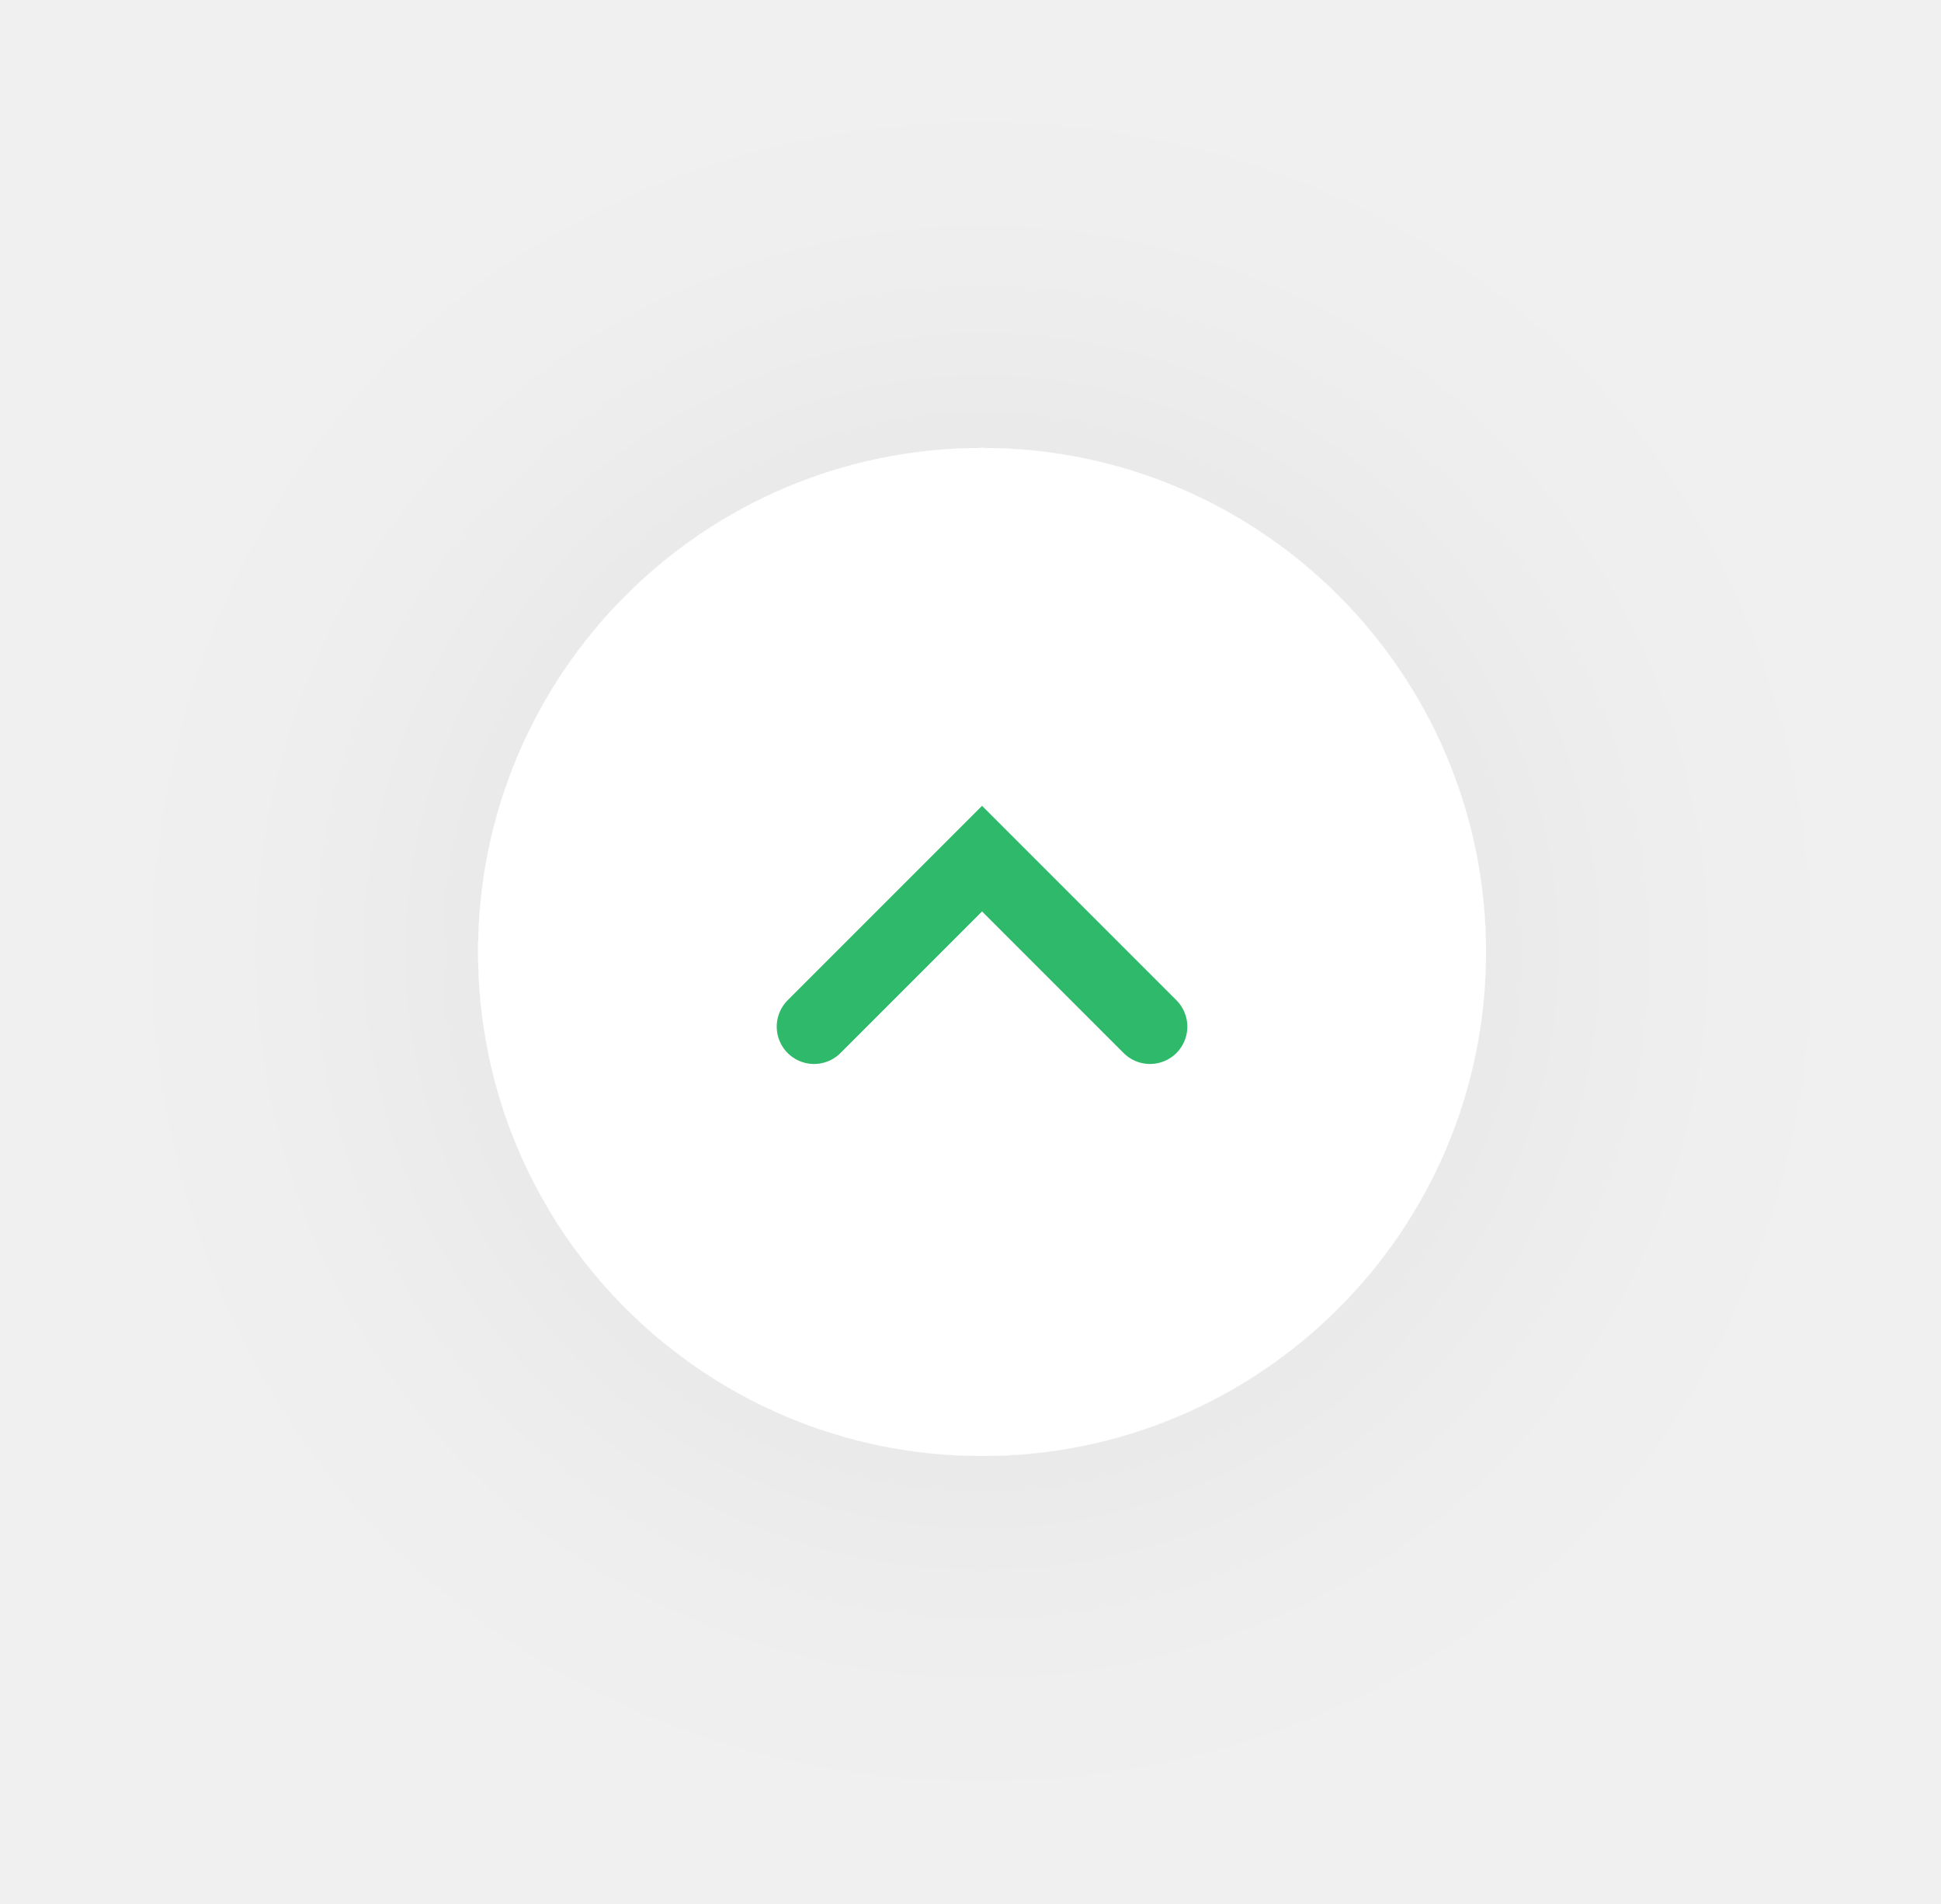
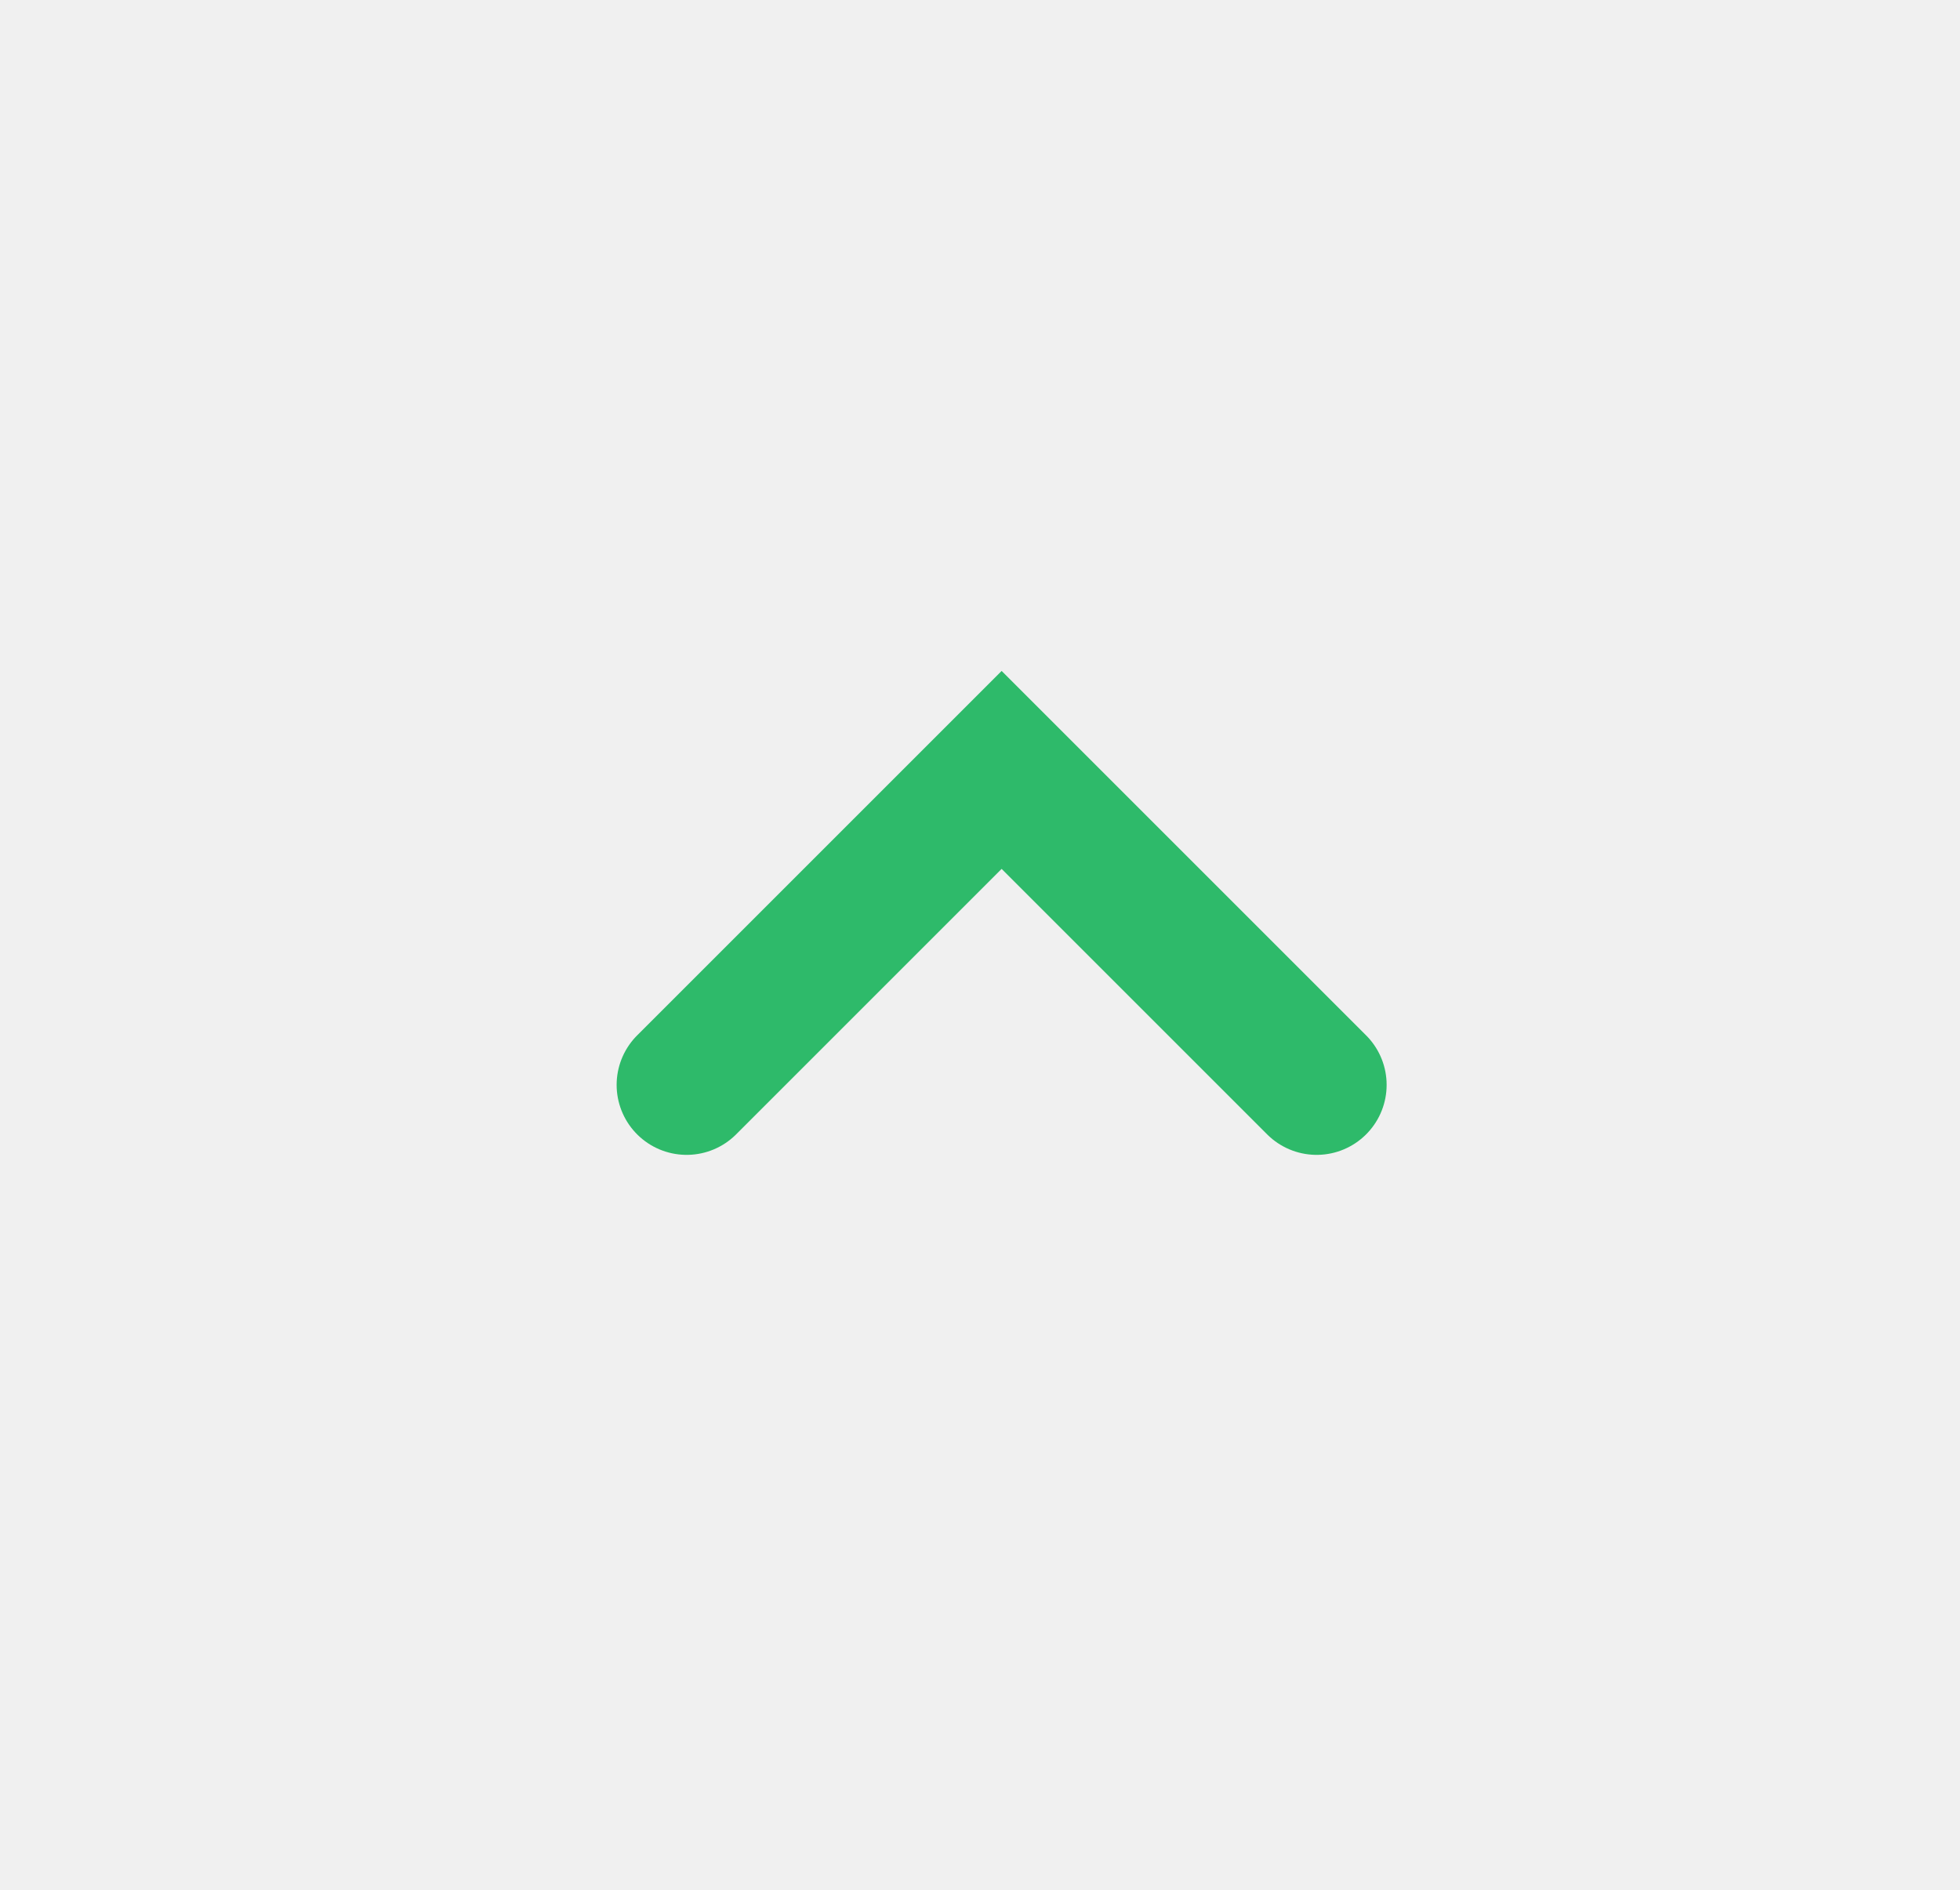
- <svg xmlns="http://www.w3.org/2000/svg" width="52" height="51" viewBox="0 0 52 51" fill="none">
-   <g filter="url(#filter0_d_3208_1081)">
-     <circle cx="26.309" cy="25.5" r="13.5" fill="white" />
-   </g>
-   <path d="M21.809 27.5L26.309 23L30.809 27.5" stroke="#2EBA6A" stroke-width="2" stroke-linecap="round" />
-   <defs>
-     <filter id="filter0_d_3208_1081" x="0.809" y="0" width="51" height="51" filterUnits="userSpaceOnUse" color-interpolation-filters="sRGB">
-       <feFlood flood-opacity="0" result="BackgroundImageFix" />
-       <feColorMatrix in="SourceAlpha" type="matrix" values="0 0 0 0 0 0 0 0 0 0 0 0 0 0 0 0 0 0 127 0" result="hardAlpha" />
-       <feOffset />
-       <feGaussianBlur stdDeviation="6" />
-       <feComposite in2="hardAlpha" operator="out" />
-       <feColorMatrix type="matrix" values="0 0 0 0 0 0 0 0 0 0 0 0 0 0 0 0 0 0 0.06 0" />
-       <feBlend mode="normal" in2="BackgroundImageFix" result="effect1_dropShadow_3208_1081" />
-       <feBlend mode="normal" in="SourceGraphic" in2="effect1_dropShadow_3208_1081" result="shape" />
-     </filter>
-   </defs>
+ <svg xmlns="http://www.w3.org/2000/svg" width="28" height="27" viewBox="0 0 28 27" fill="none">
+   <path d="M9.809 15.5L14.309 11L18.809 15.5" stroke="#2EBA6A" stroke-width="2" stroke-linecap="round" />
</svg>
